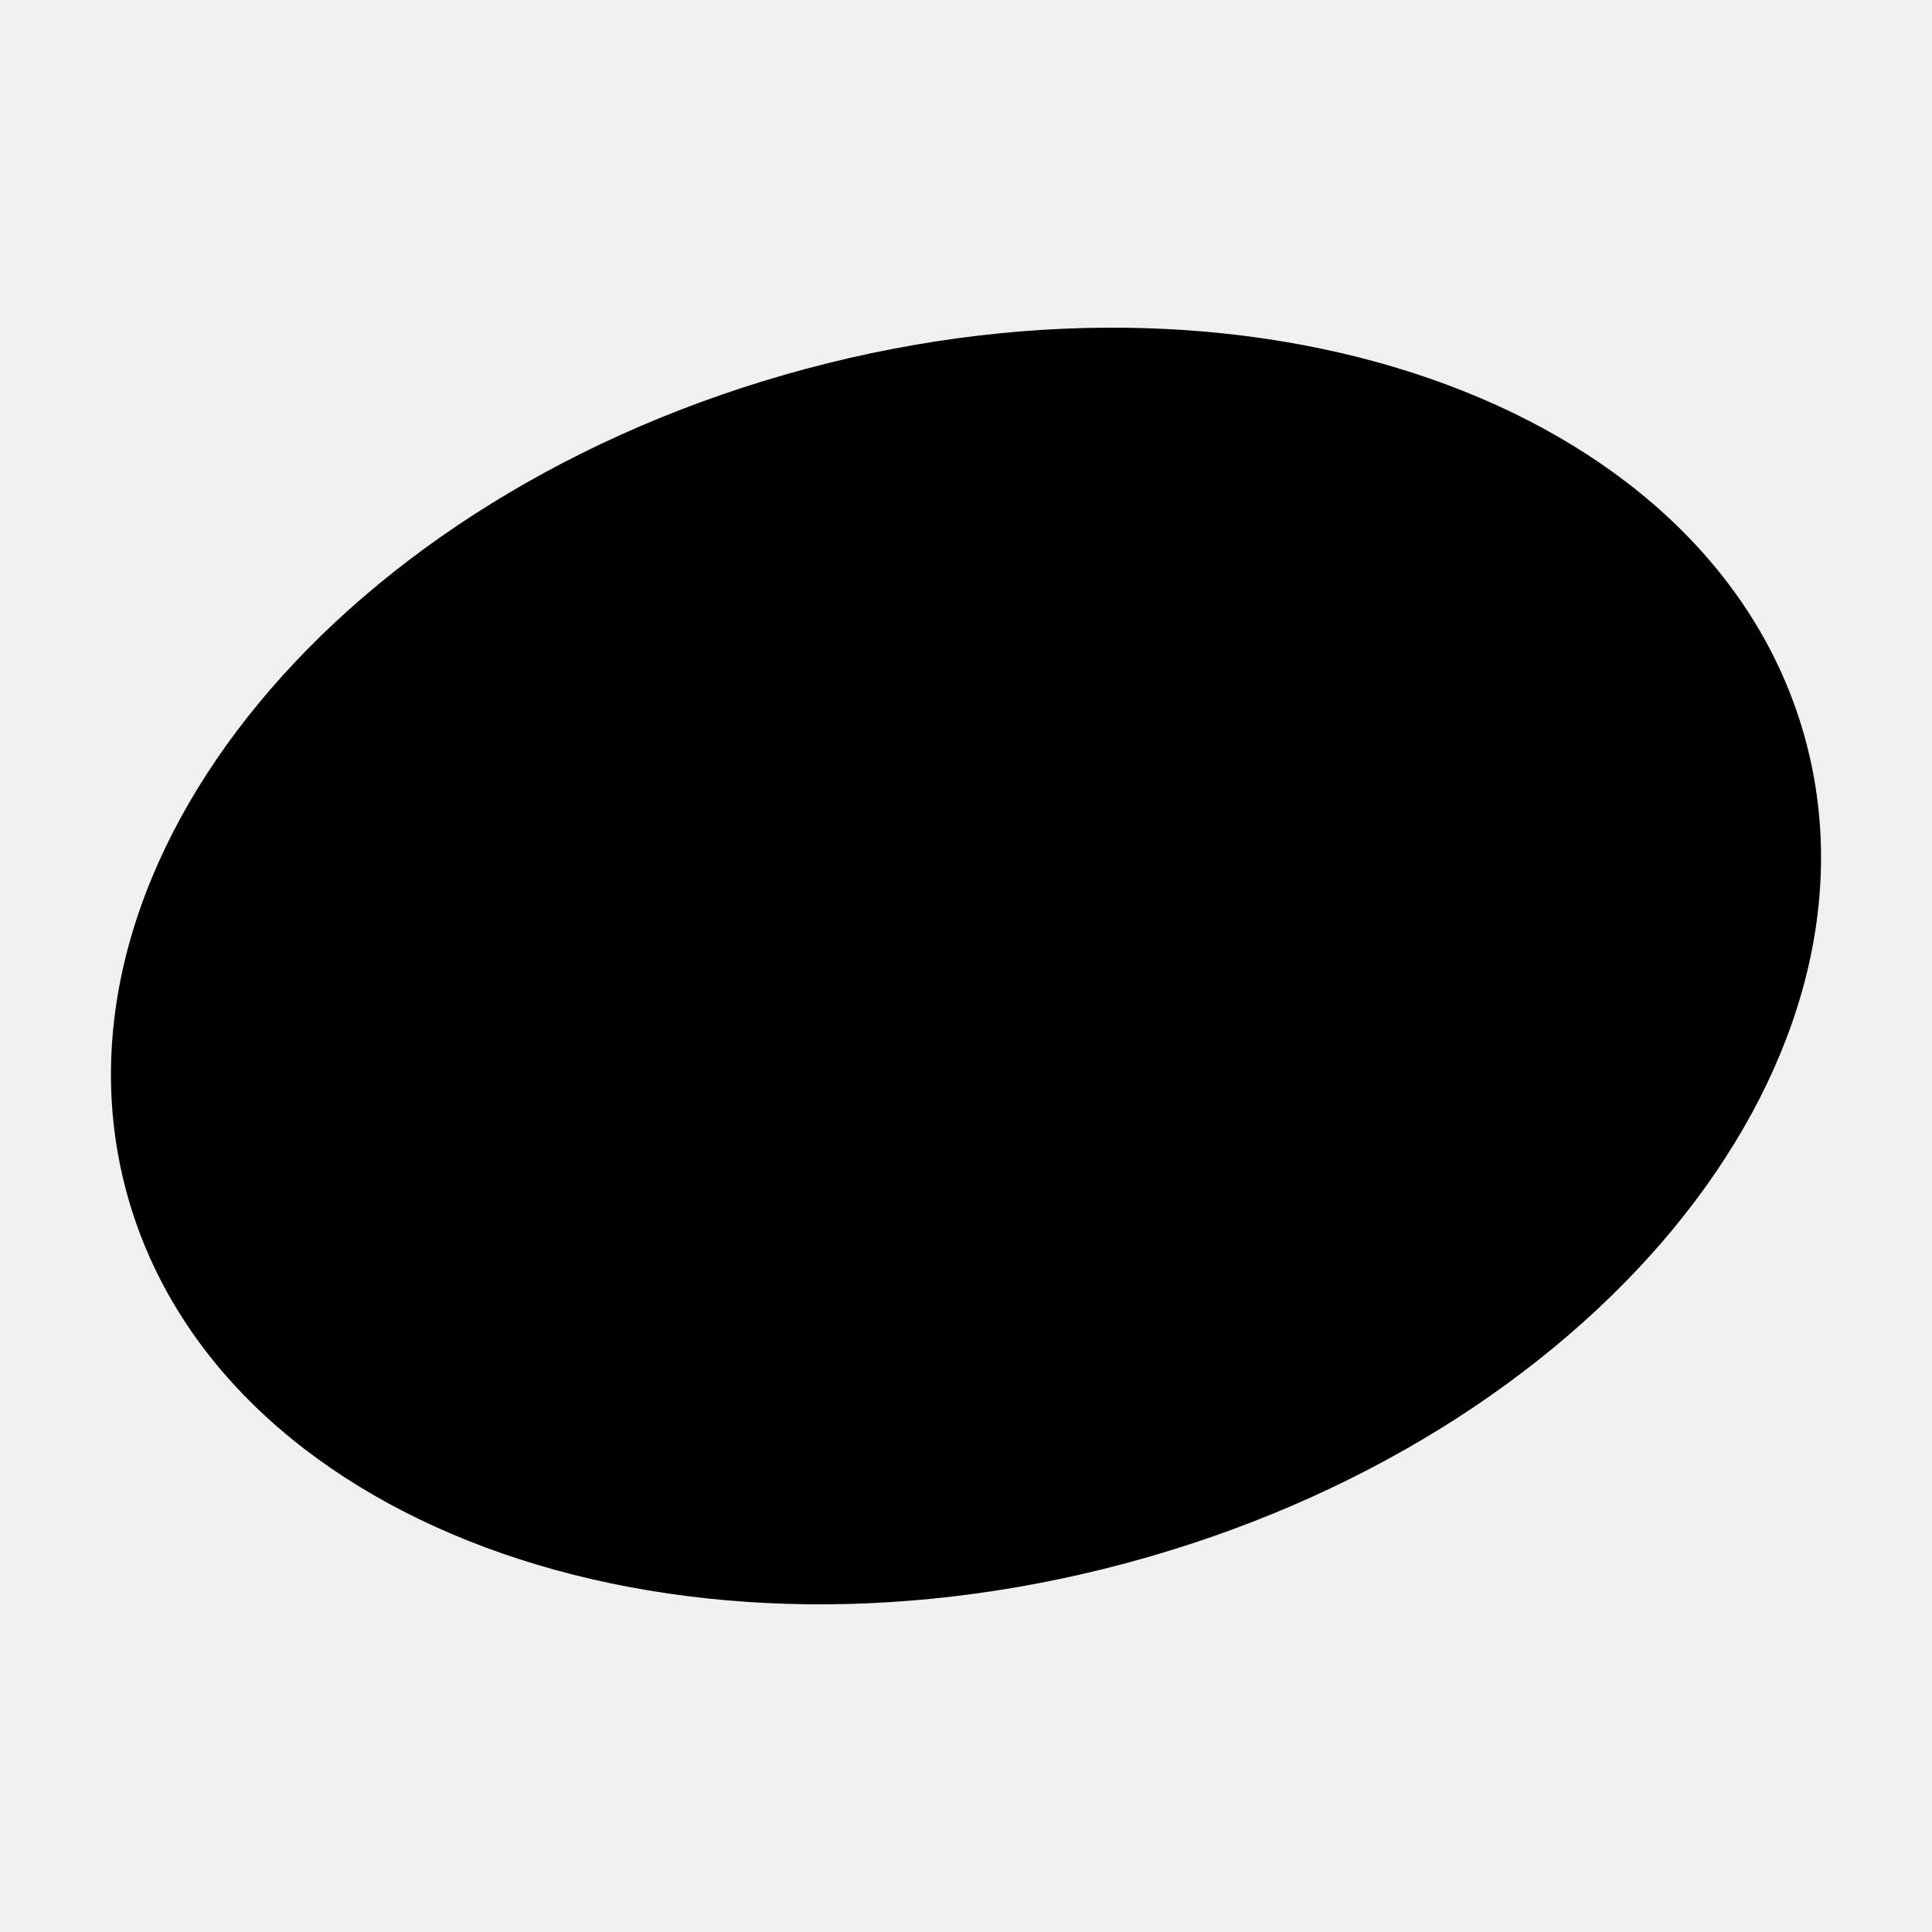
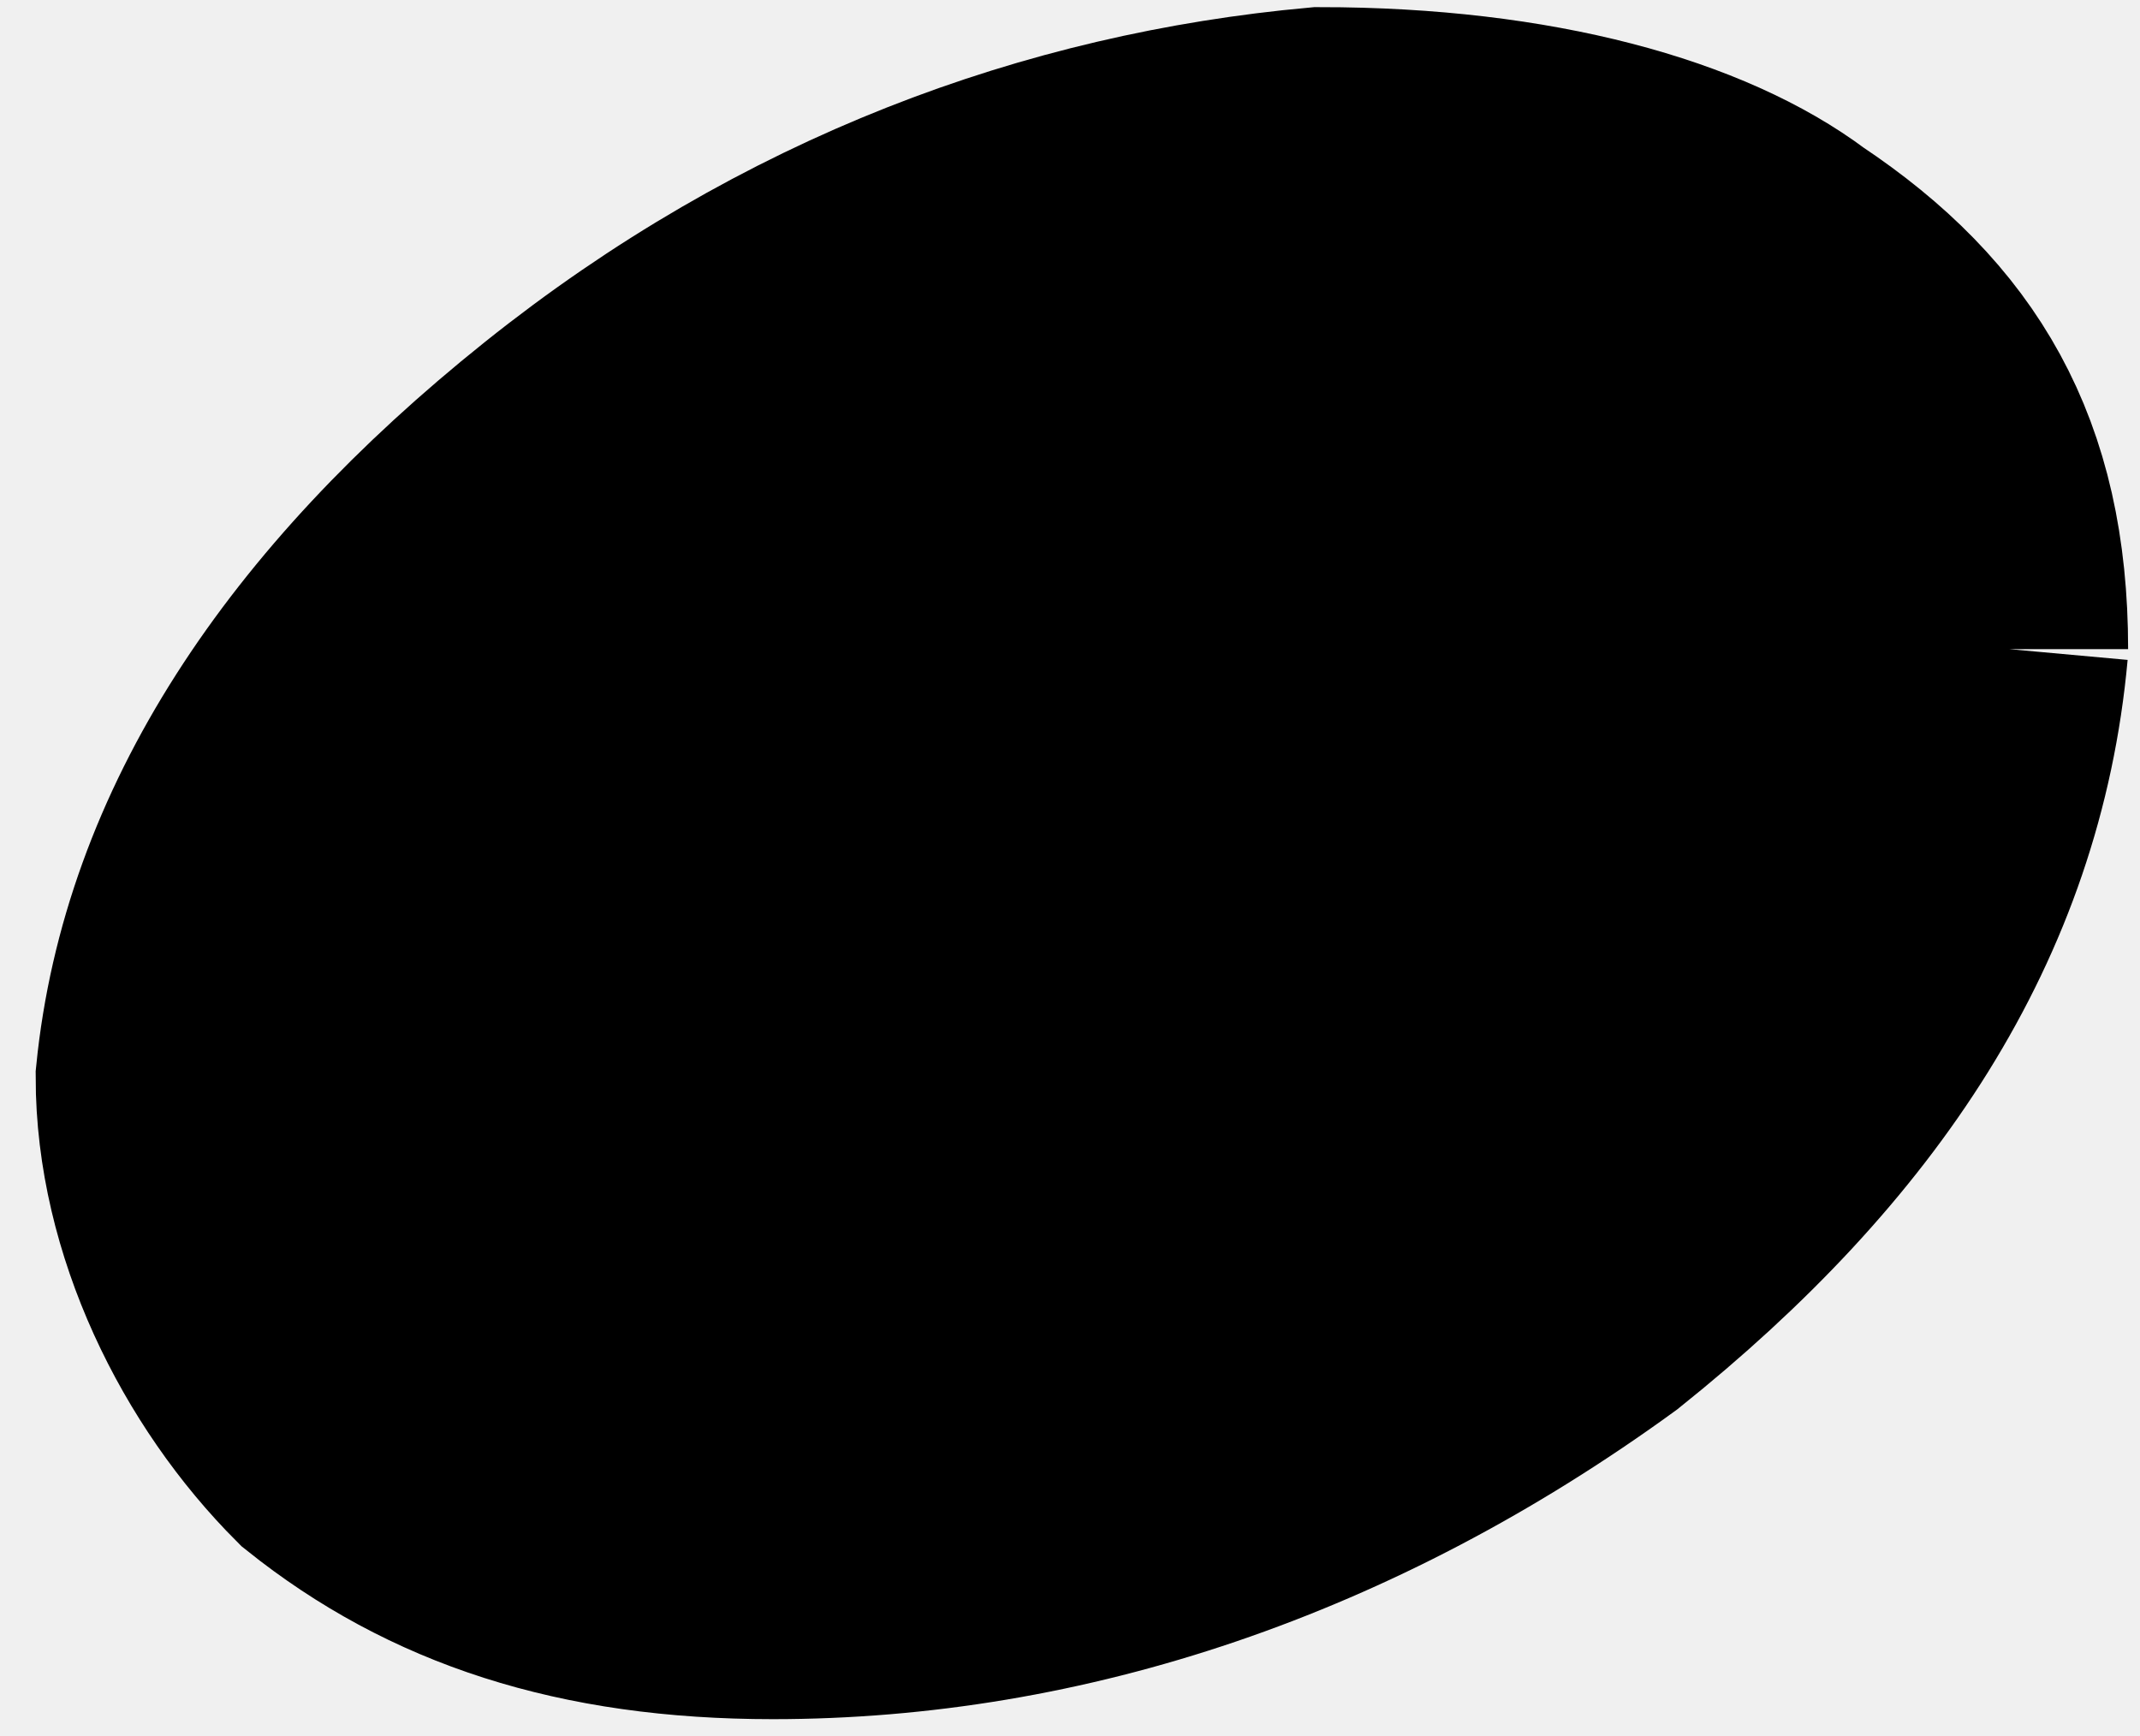
- <svg xmlns="http://www.w3.org/2000/svg" viewBox="0 0 100 100" width="100" height="100">
-   <defs>
-     <mask id="hollowSlantedEllipseMask">
-       <rect width="100%" height="100%" fill="black" />
-       <ellipse cx="50" cy="50" rx="45" ry="32" fill="white" transform="rotate(-15 50 50)" />
-     </mask>
-   </defs>
-   <rect width="100%" height="100%" fill="black" mask="url(#hollowSlantedEllipseMask)" />
+ <svg xmlns="http://www.w3.org/2000/svg" viewBox="0 0 9 7.3" width="90" height="73">
+   <g transform="translate(0.65,3.63) scale(1,1) rotate(0)">
+     <path stroke="black" d="M7.8-0.9c-0.1,1.1-0.7,2-1.7,2.8C5,2.7,3.8,3.1,2.6,3.1c-0.8,0-1.4-0.2-1.9-0.6C0.3,2.1,0,1.5,0,0.9c0.1-1,0.7-1.9,1.7-2.7c1-0.8,2.1-1.2,3.2-1.3c0.9,0,1.6,0.2,2,0.5C7.5-2.2,7.8-1.7,7.8-0.9" />
+   </g>
</svg>
